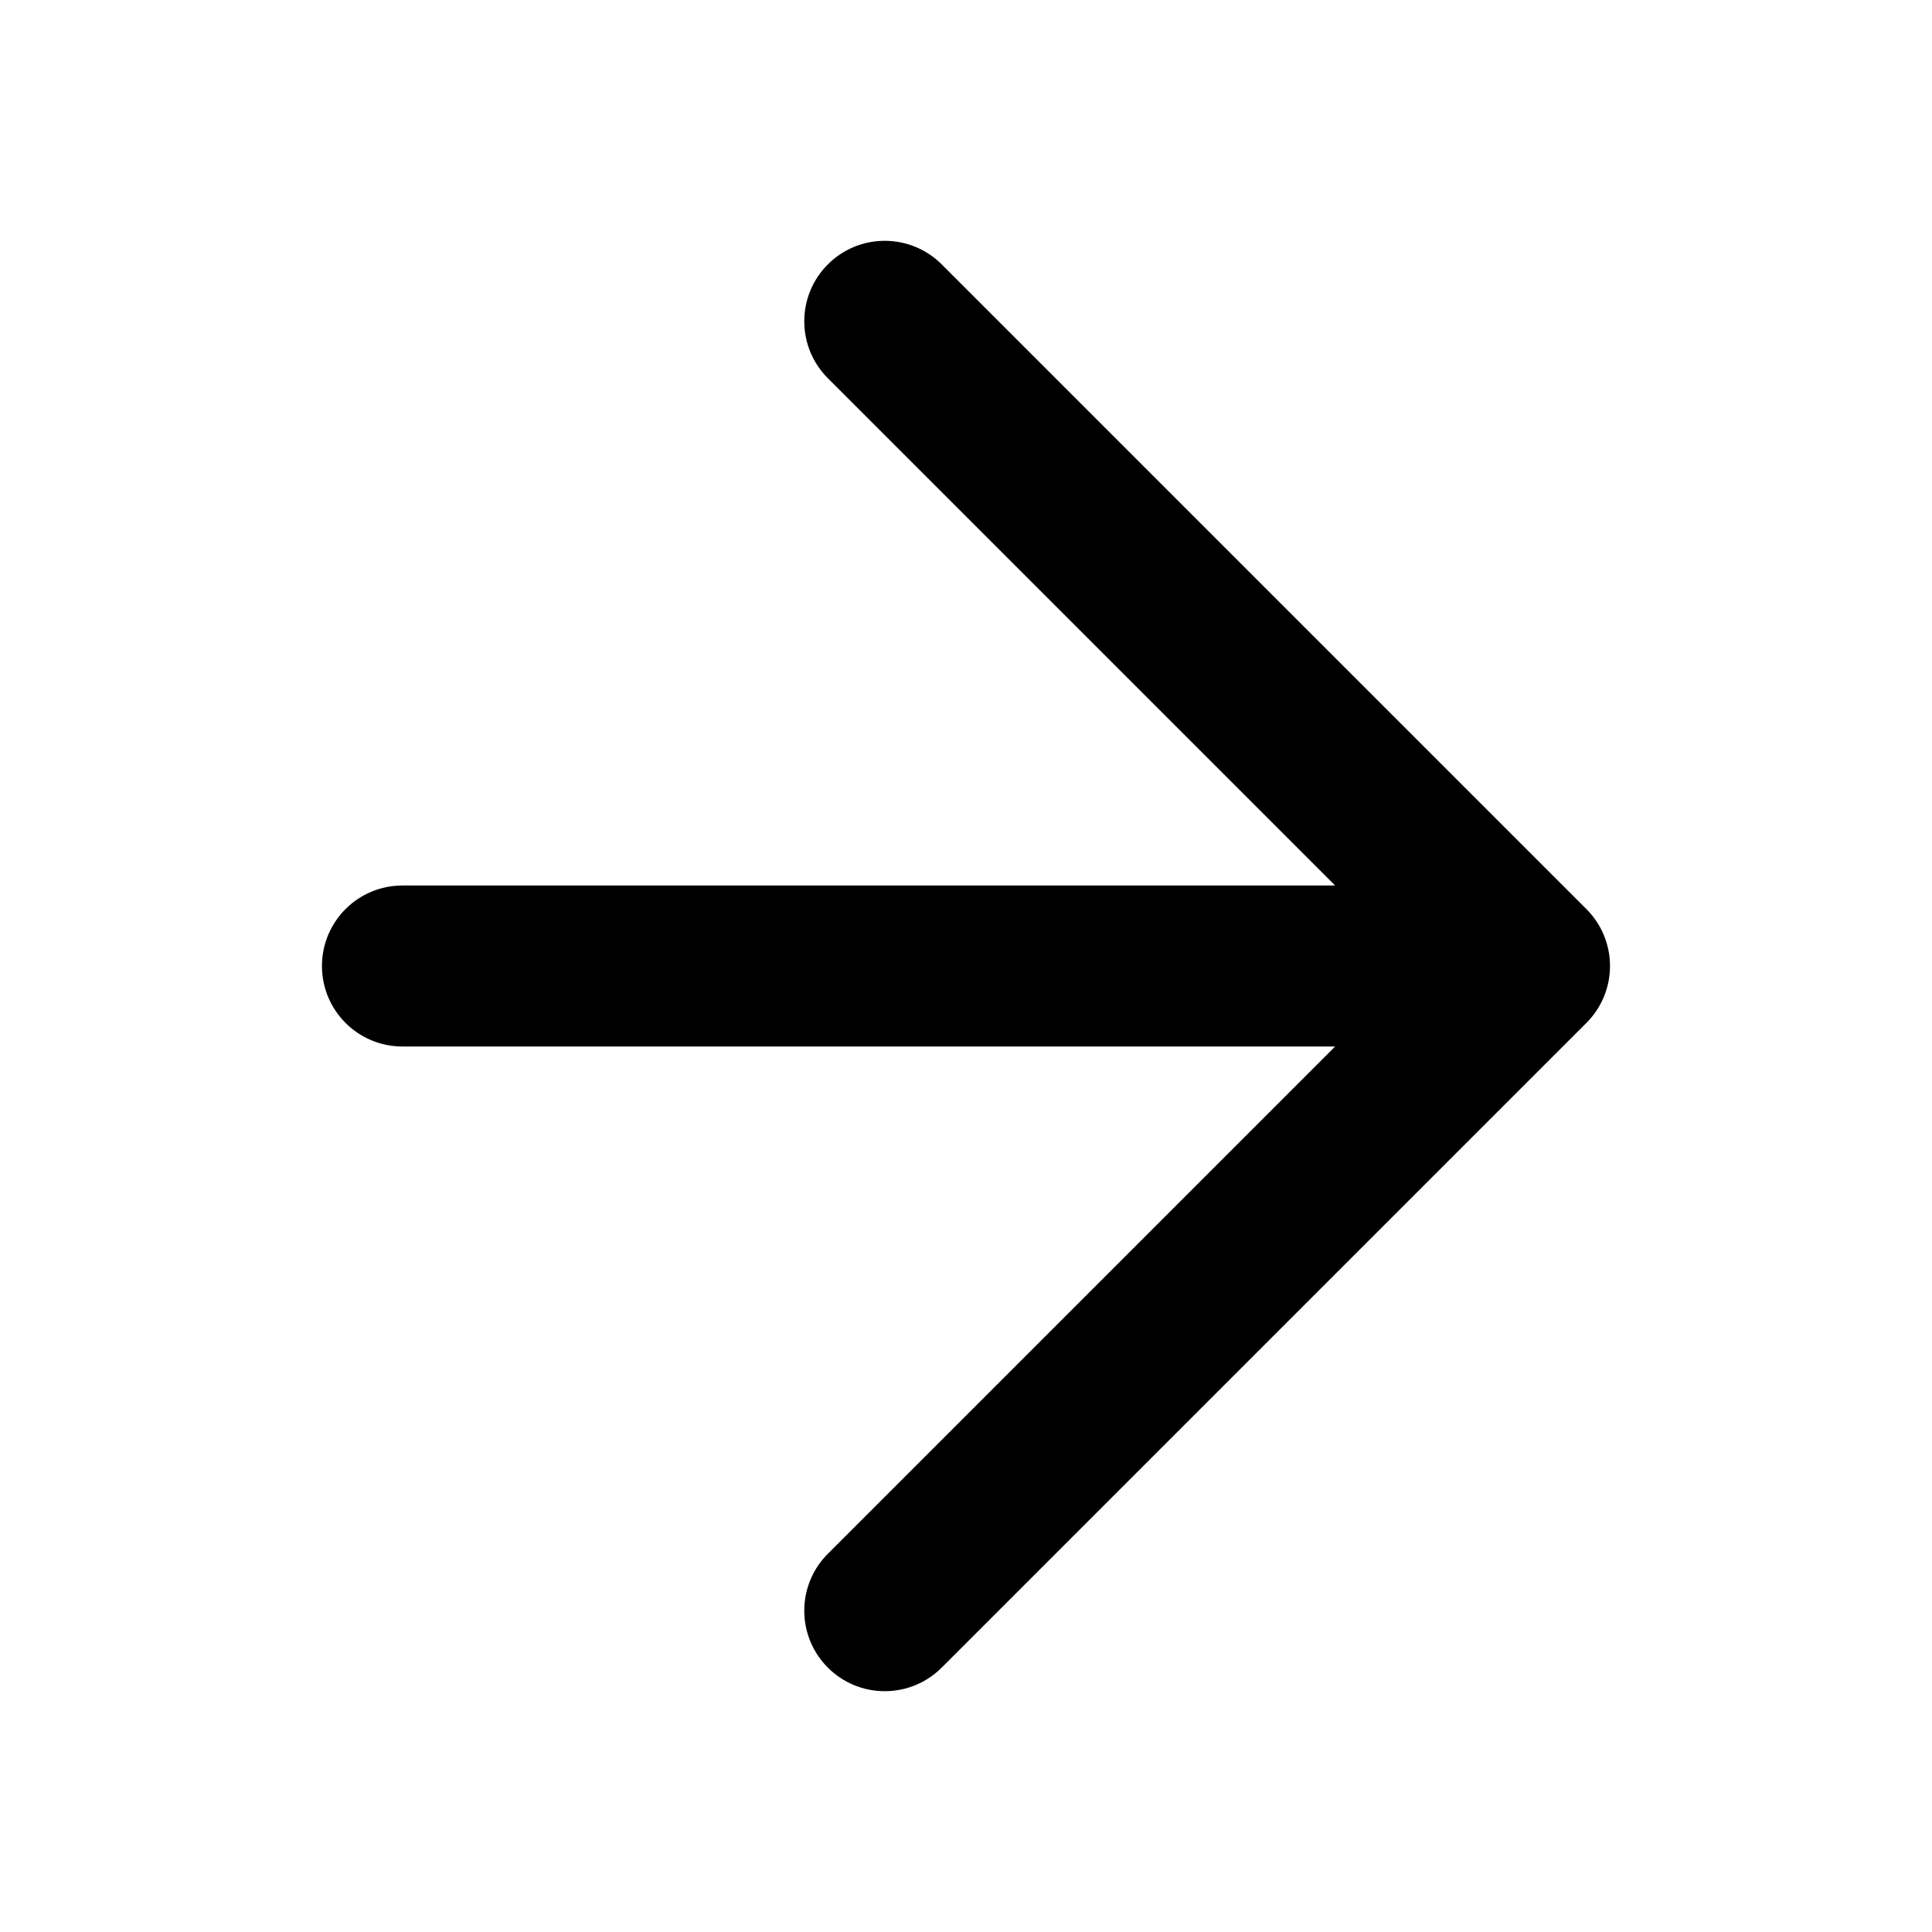
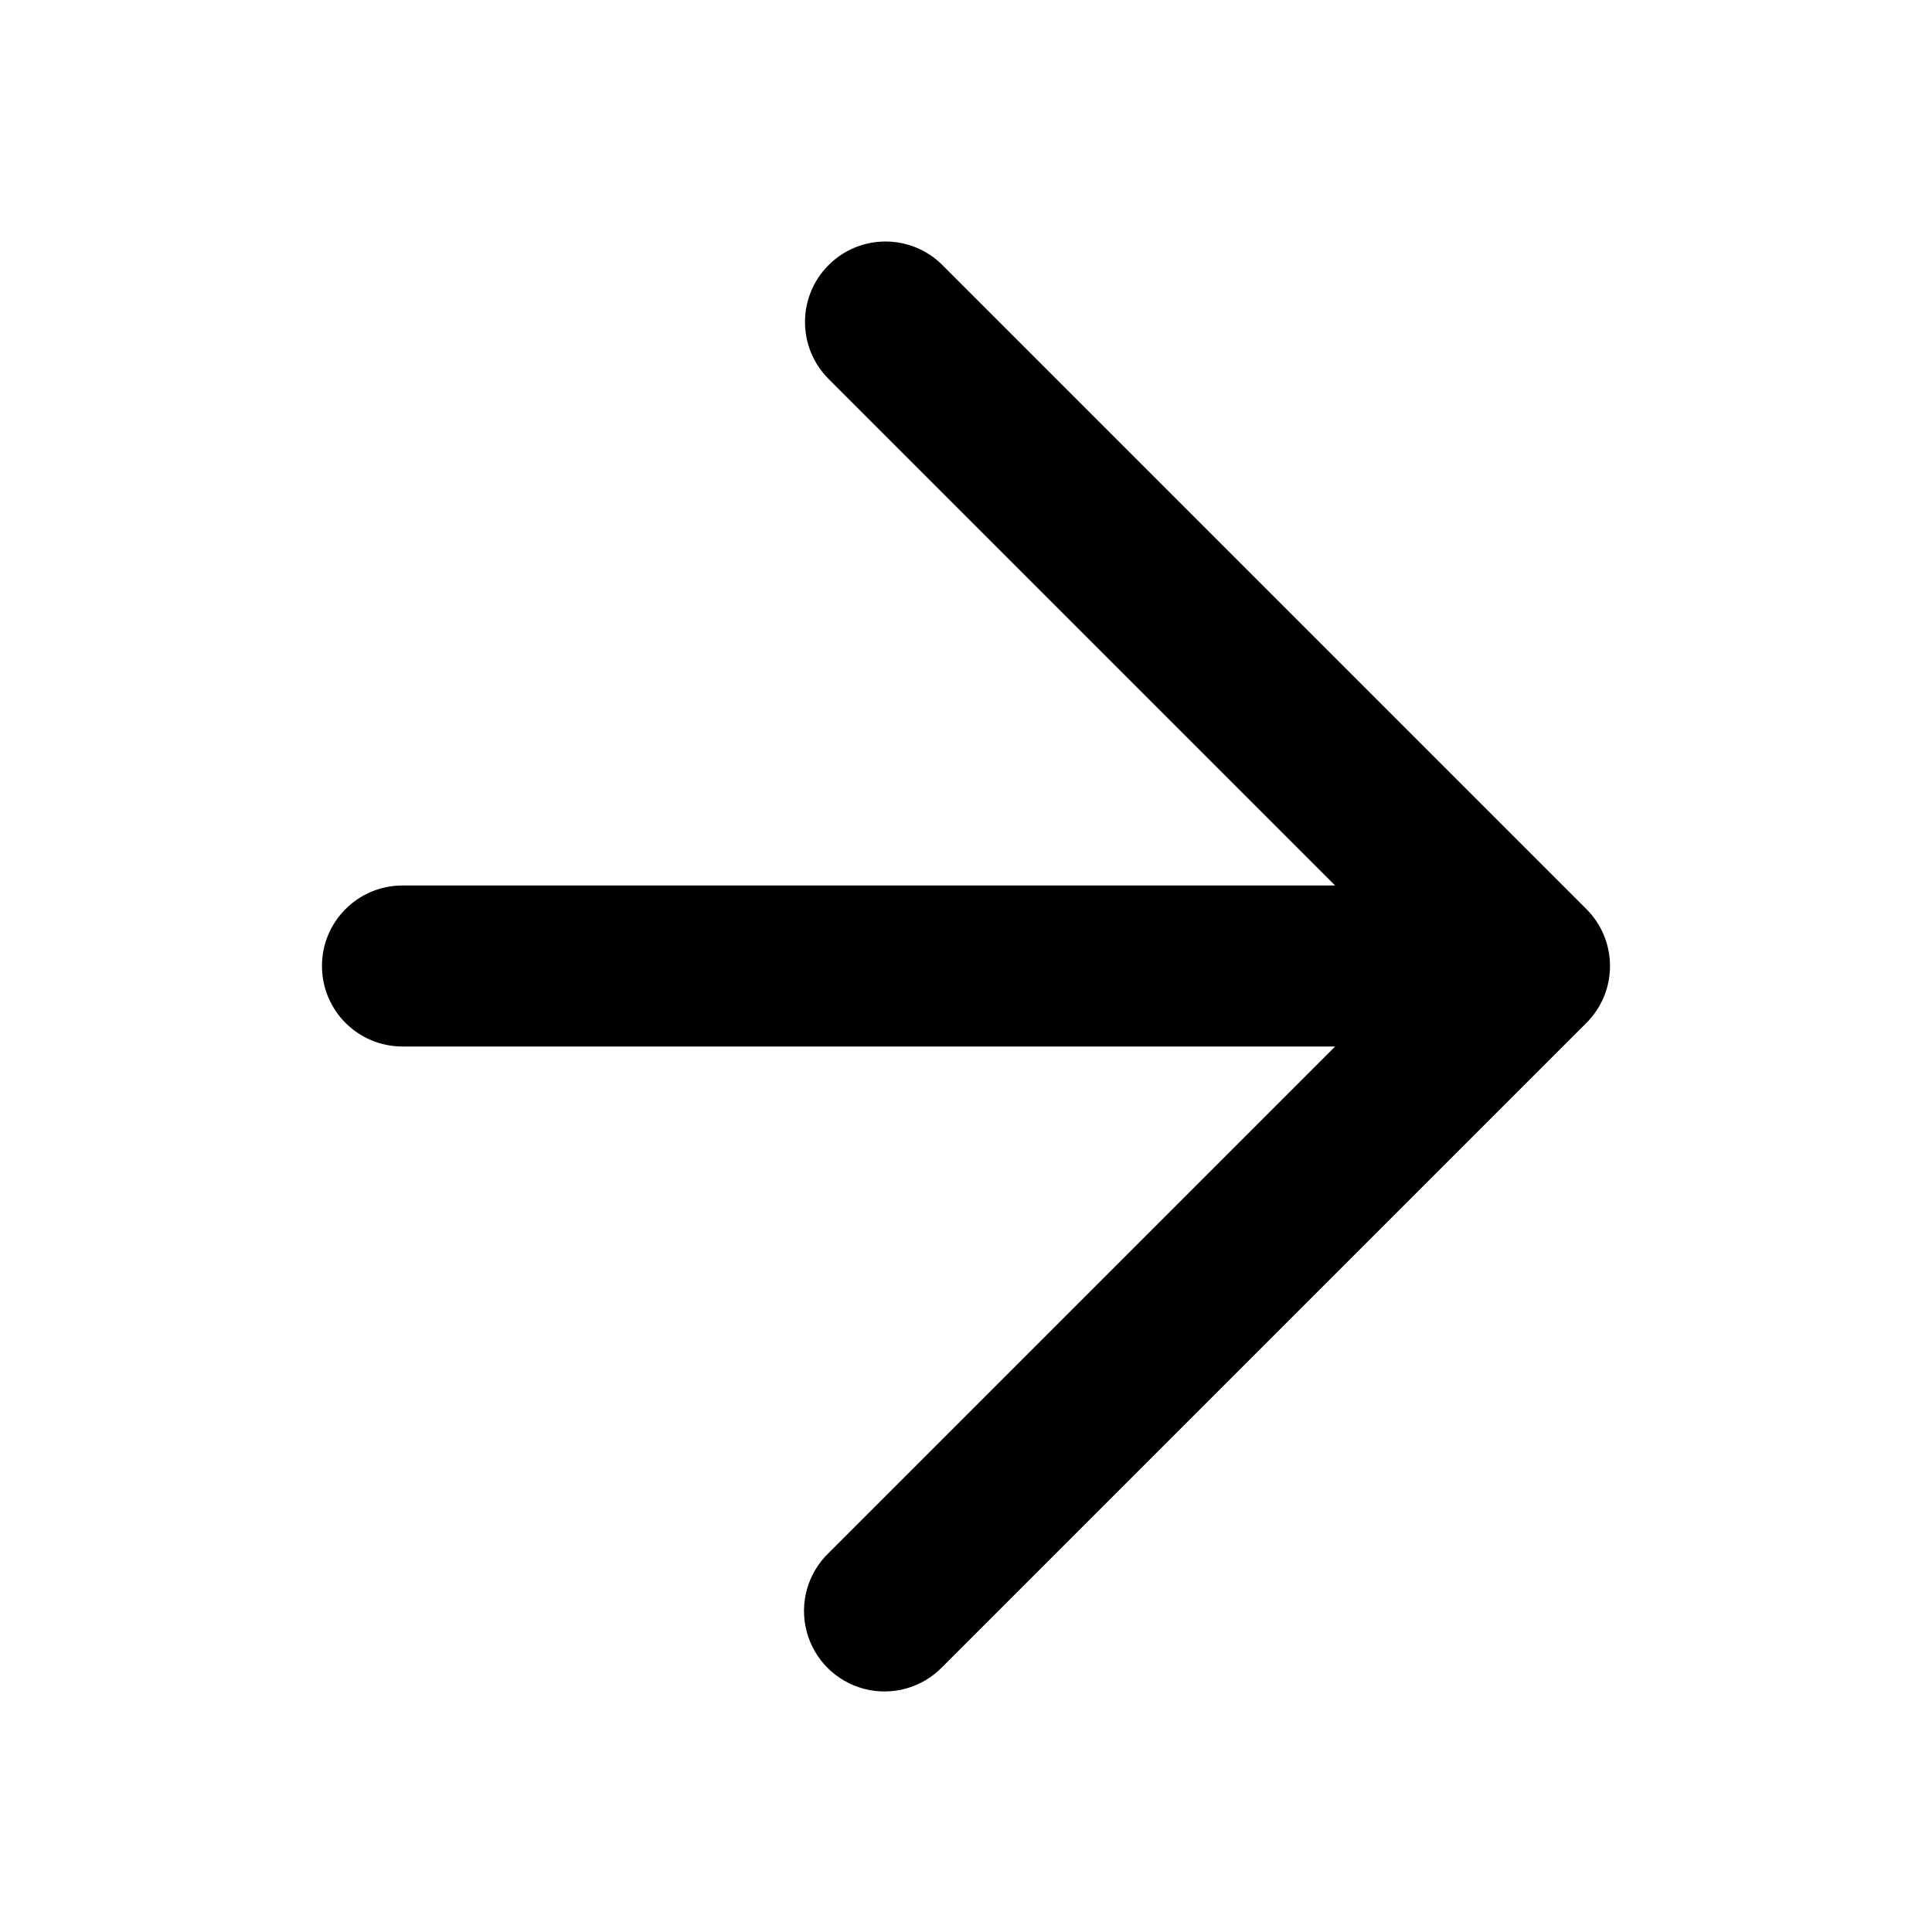
- <svg xmlns="http://www.w3.org/2000/svg" version="1.1" width="48" height="48" viewBox="0 0 48 48">
-   <path d="M23.414 41.414v0l16-16c0.362-0.362 0.586-0.862 0.586-1.414s-0.224-1.052-0.586-1.414l-16-16c-0.364-0.372-0.871-0.603-1.432-0.603-1.105 0-2 0.895-2 2 0 0.561 0.231 1.069 0.604 1.432l12.585 12.585h-23.172c-1.105 0-2 0.895-2 2s0.895 2 2 2v0 0 0h23.172l-12.585 12.585c-0.373 0.364-0.604 0.871-0.604 1.432 0 1.105 0.895 2 2 2 0.561 0 1.068-0.231 1.431-0.603l0-0z" />
+ <svg xmlns="http://www.w3.org/2000/svg" width="48" height="48" viewBox="0 0 48 48">
+   <path d="m23.414 41.414 16-16c.362-.362.586-.862.586-1.414s-.224-1.052-.586-1.414l-16-16a2 2 0 1 0-2.828 2.829L33.171 22H9.999a2 2 0 1 0 0 4h23.172L20.586 38.585a2 2 0 1 0 2.827 2.829z" />
</svg>
